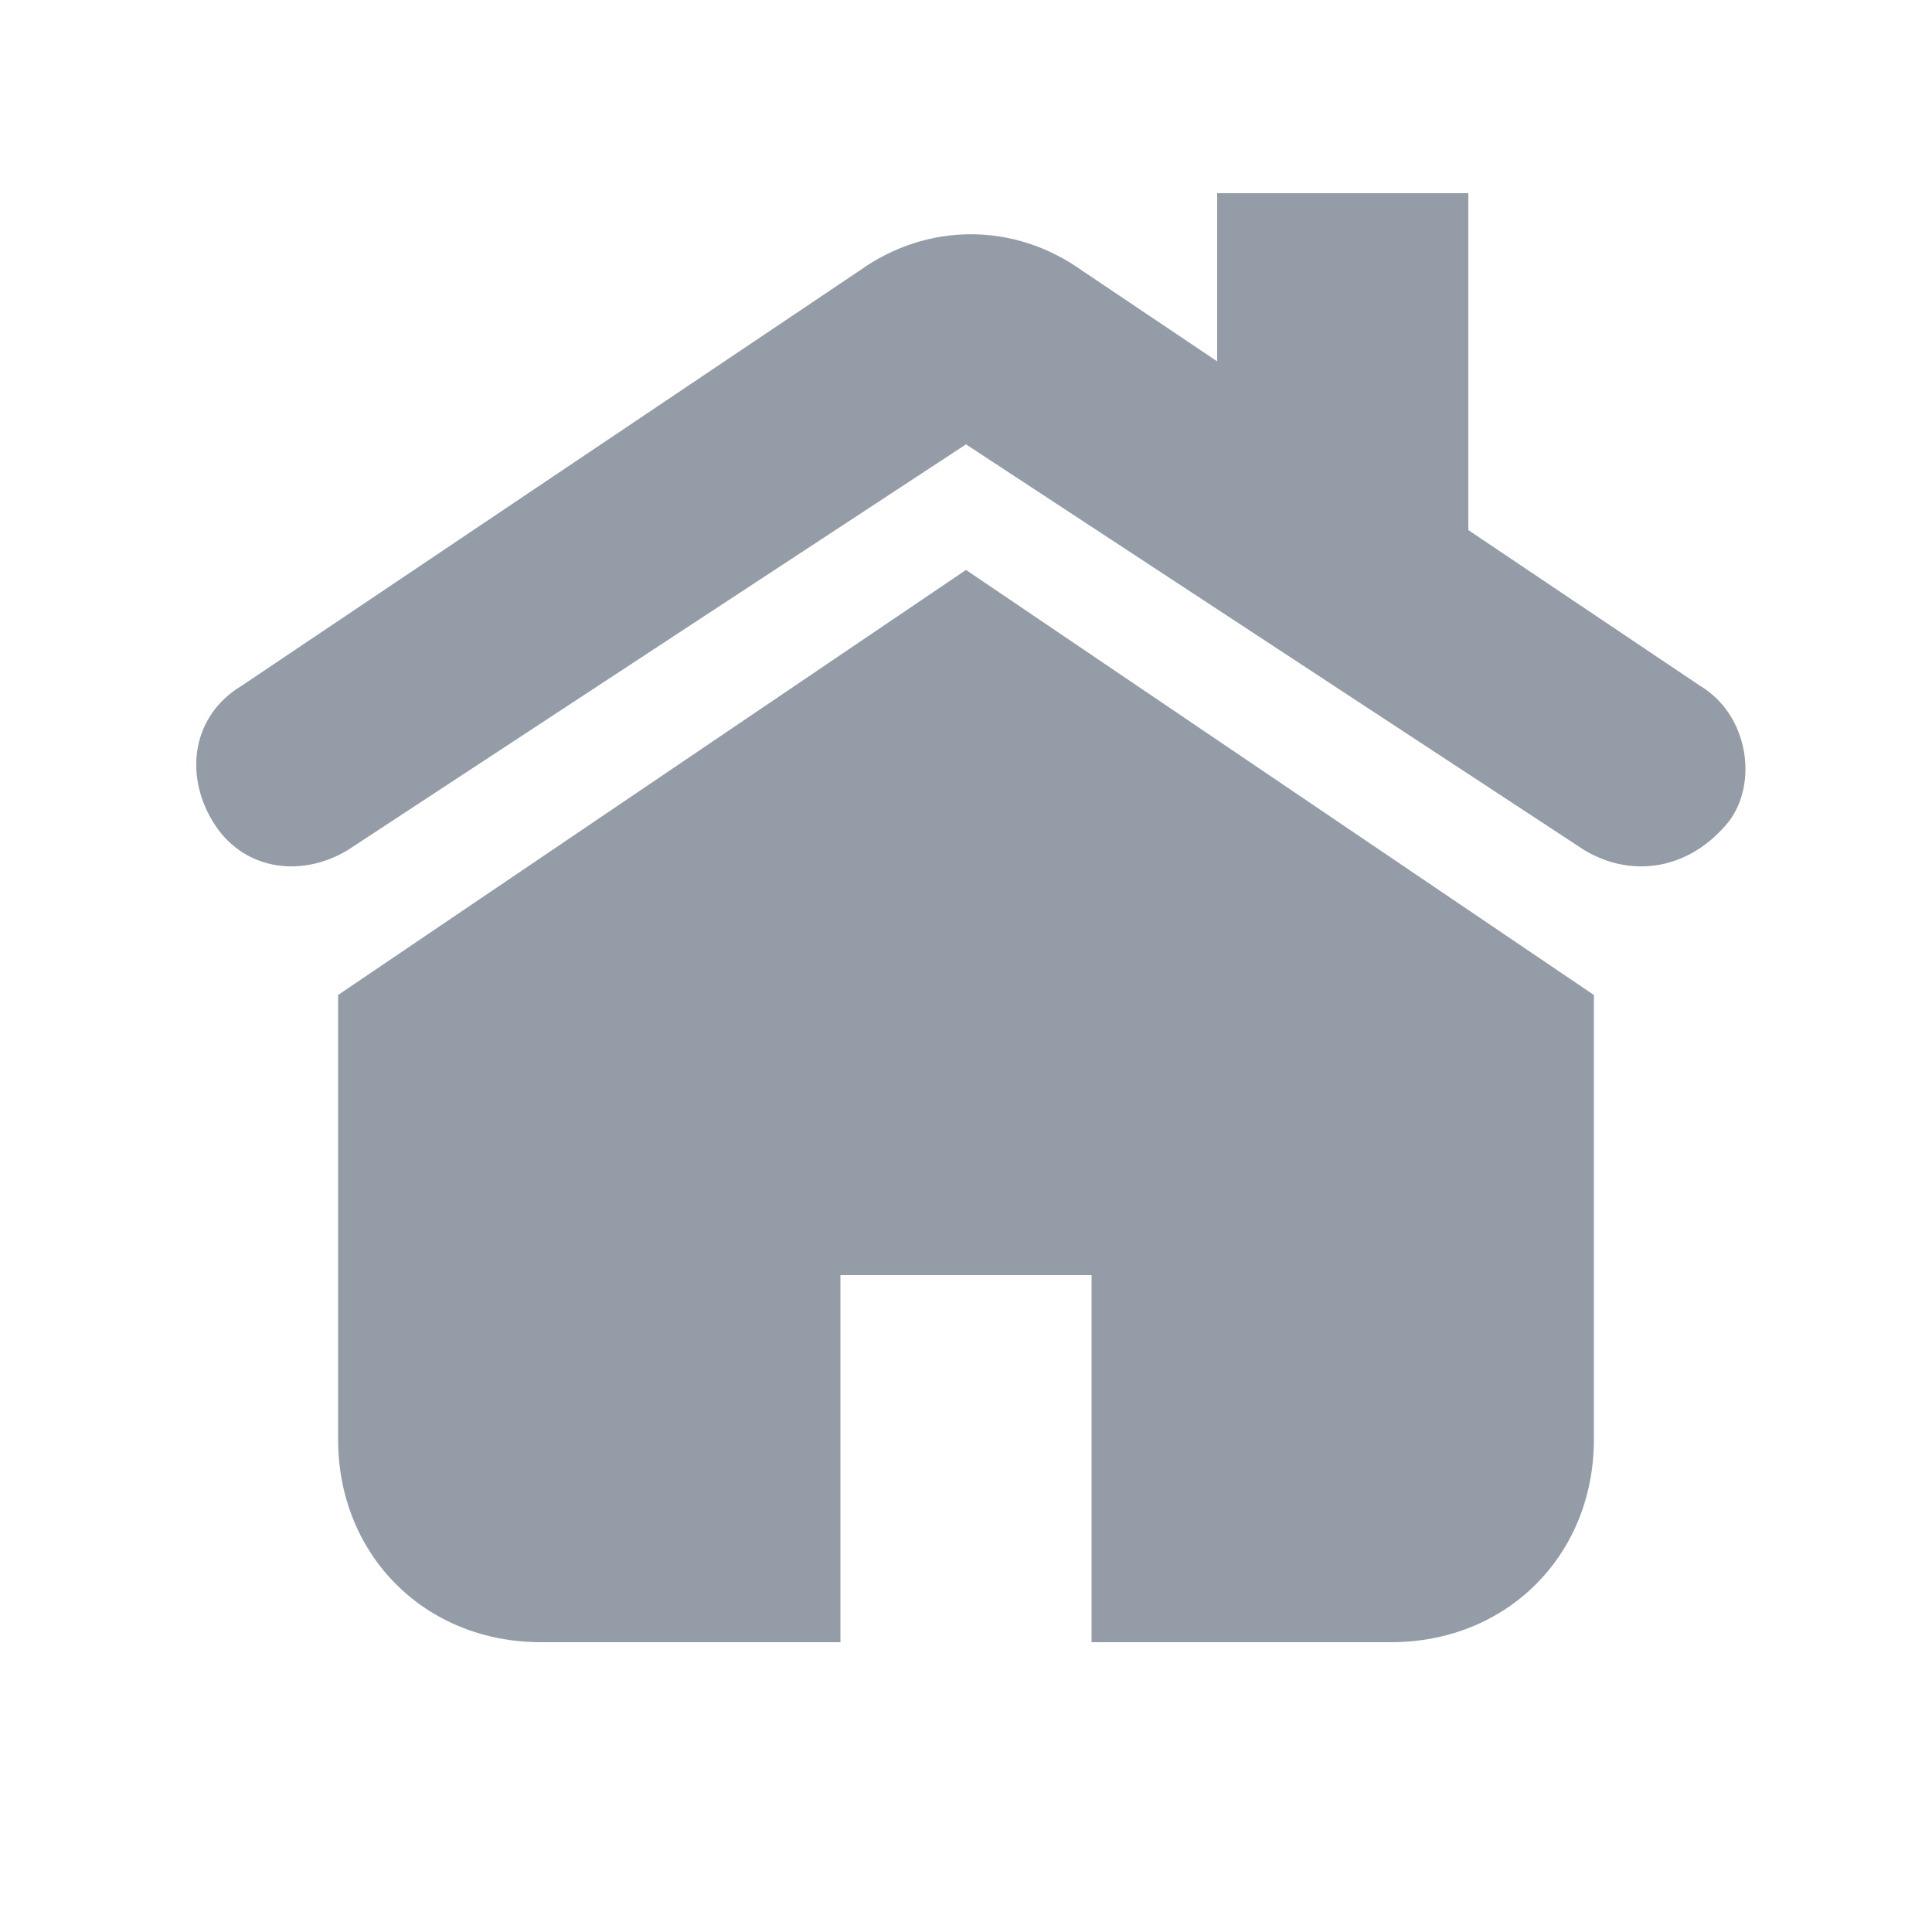
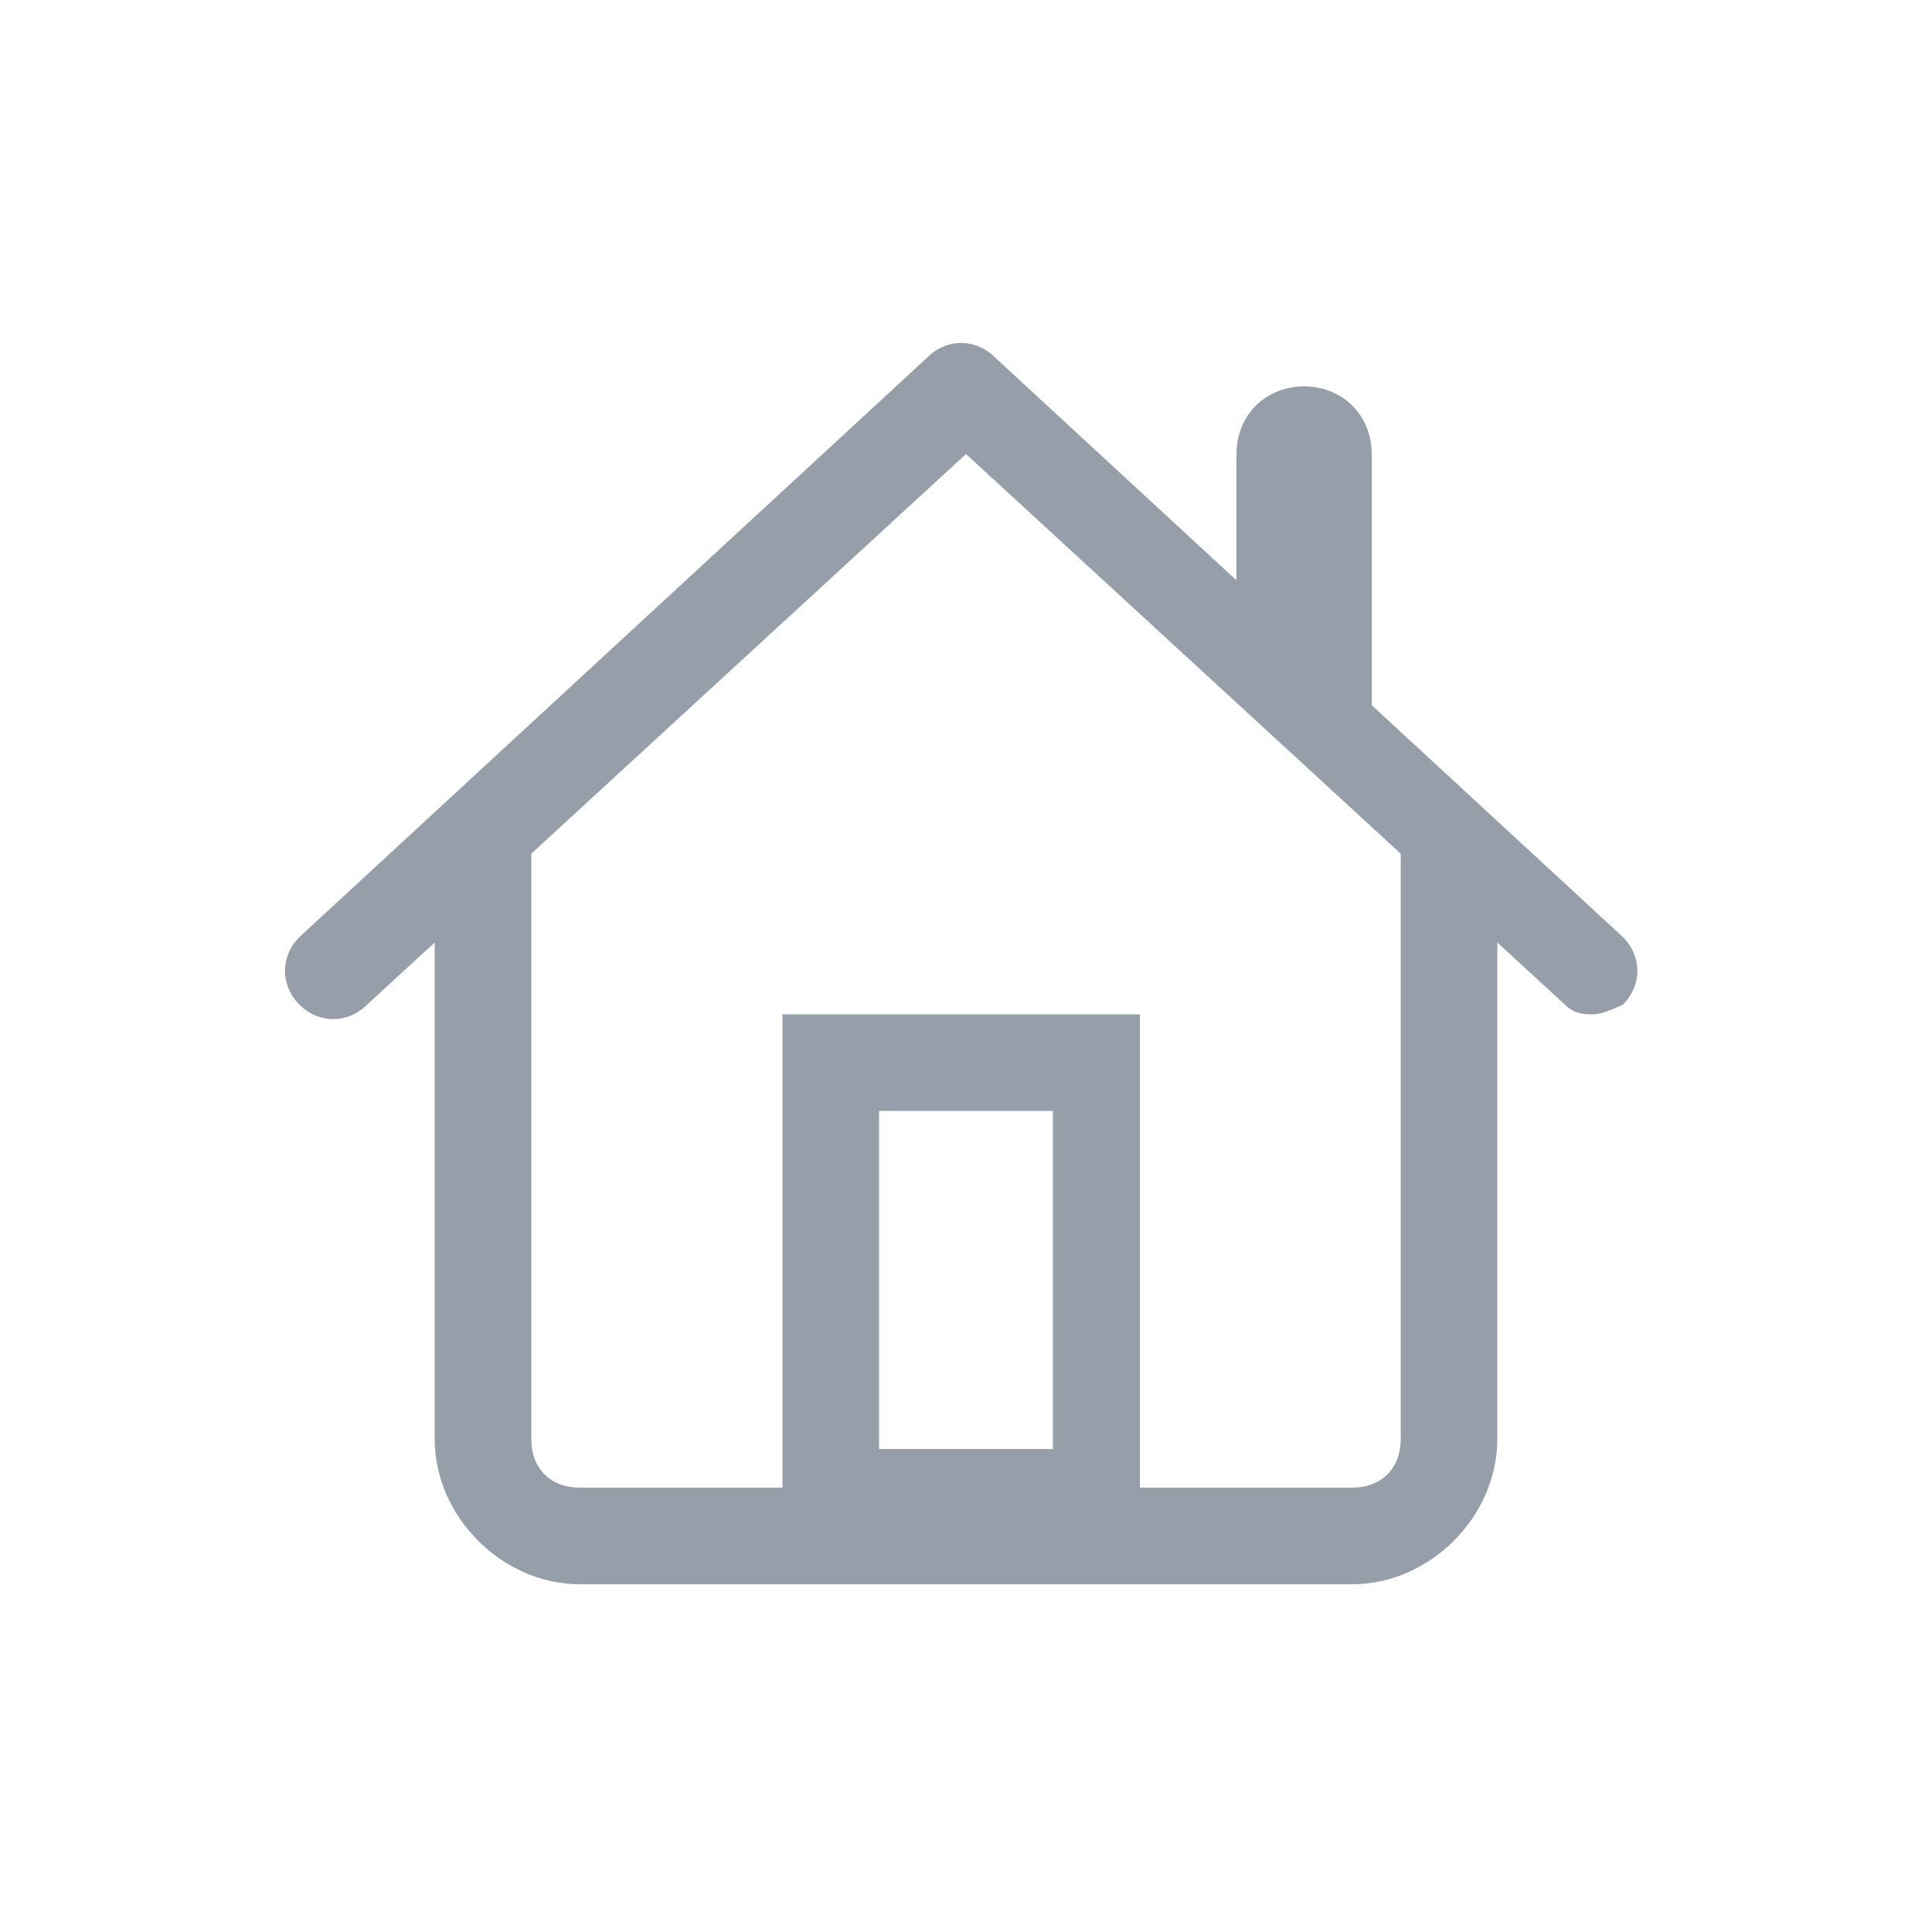
<svg xmlns="http://www.w3.org/2000/svg" version="1.1" id="图层_1" x="0px" y="0px" viewBox="0 0 20 20" style="enable-background:new 0 0 20 20;" xml:space="preserve">
  <style type="text/css">
- 	.st0{fill:#949DA7;}
+ 	.st0{fill:#969FA9;}
</style>
-   <path class="st0" d="M16.4,8.8L10,4.6L3.6,8.8C3.1,9.1,2.5,9,2.2,8.5S2,7.4,2.5,7.1l6.4-4.3c0.7-0.5,1.6-0.5,2.3,0l6.4,4.3  c0.5,0.3,0.6,1,0.3,1.4C17.5,9,16.9,9.1,16.4,8.8" />
-   <path class="st0" d="M10,5.9l-6.5,4.4v4.6c0,1.2,0.9,2.1,2.1,2.1h3.1v-3.8h2.6V17h3.1c1.2,0,2.1-0.9,2.1-2.1v-4.6L10,5.9z" />
-   <rect x="12.6" y="2" class="st0" width="2.6" height="3.9" />
+   <path class="st0" d="M14,16.4H6c-0.8,0-1.5-0.7-1.5-1.5V8.5h1v6.4c0,0.3,0.2,0.5,0.5,0.5h8c0.3,0,0.5-0.2,0.5-0.5V8.5h1v6.4  C15.5,15.7,14.8,16.4,14,16.4z" />
+   <path id="path-1_2_" class="st0" d="M10.9,11.5V15H9.1v-3.5H10.9 M11.9,10.5H8.1V16h3.7V10.5L11.9,10.5z" />
+   <path id="Rectangle-3" class="st0" d="M12.8,4.7c0-0.4,0.3-0.7,0.7-0.7l0,0c0.4,0,0.7,0.3,0.7,0.7v3.2L12.8,7V4.7z" />
+   <path class="st0" d="M16.5,10.5c-0.1,0-0.2,0-0.3-0.1L10,4.7l-6.2,5.7c-0.2,0.2-0.5,0.2-0.7,0c-0.2-0.2-0.2-0.5,0-0.7l6.5-6  c0.2-0.2,0.5-0.2,0.7,0l6.5,6c0.2,0.2,0.2,0.5,0,0.7C16.8,10.4,16.6,10.5,16.5,10.5z" />
</svg>
